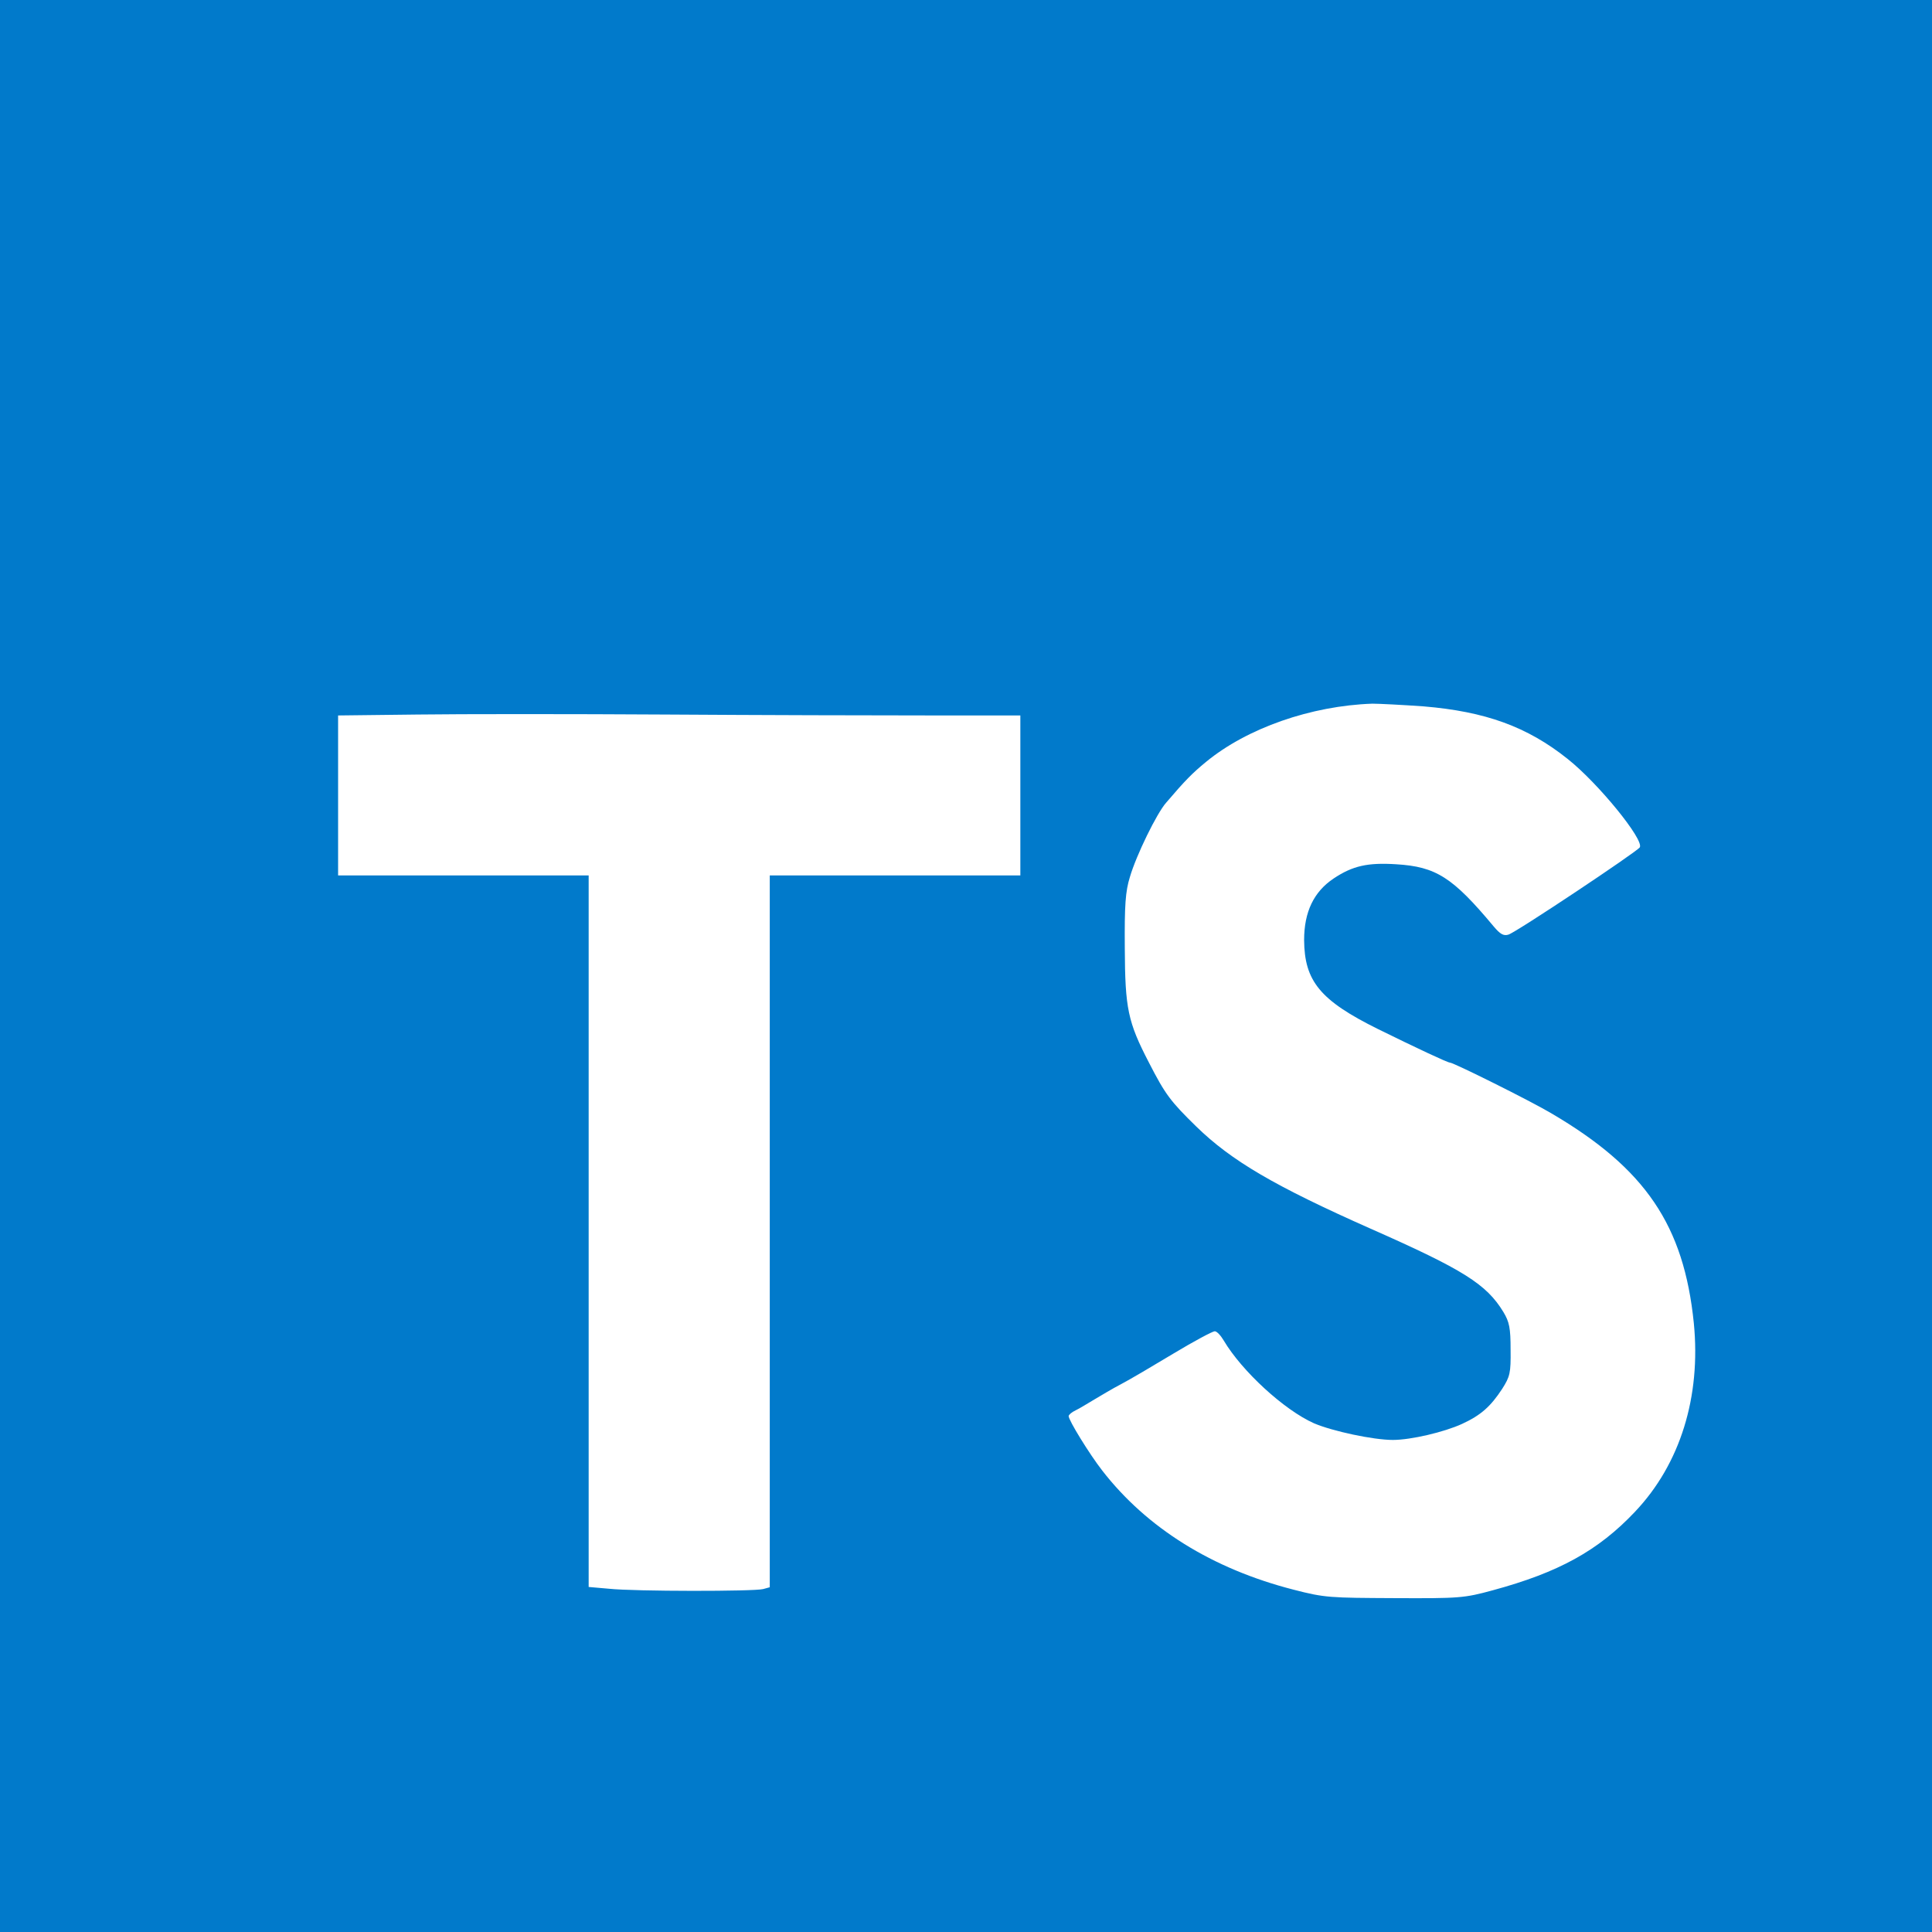
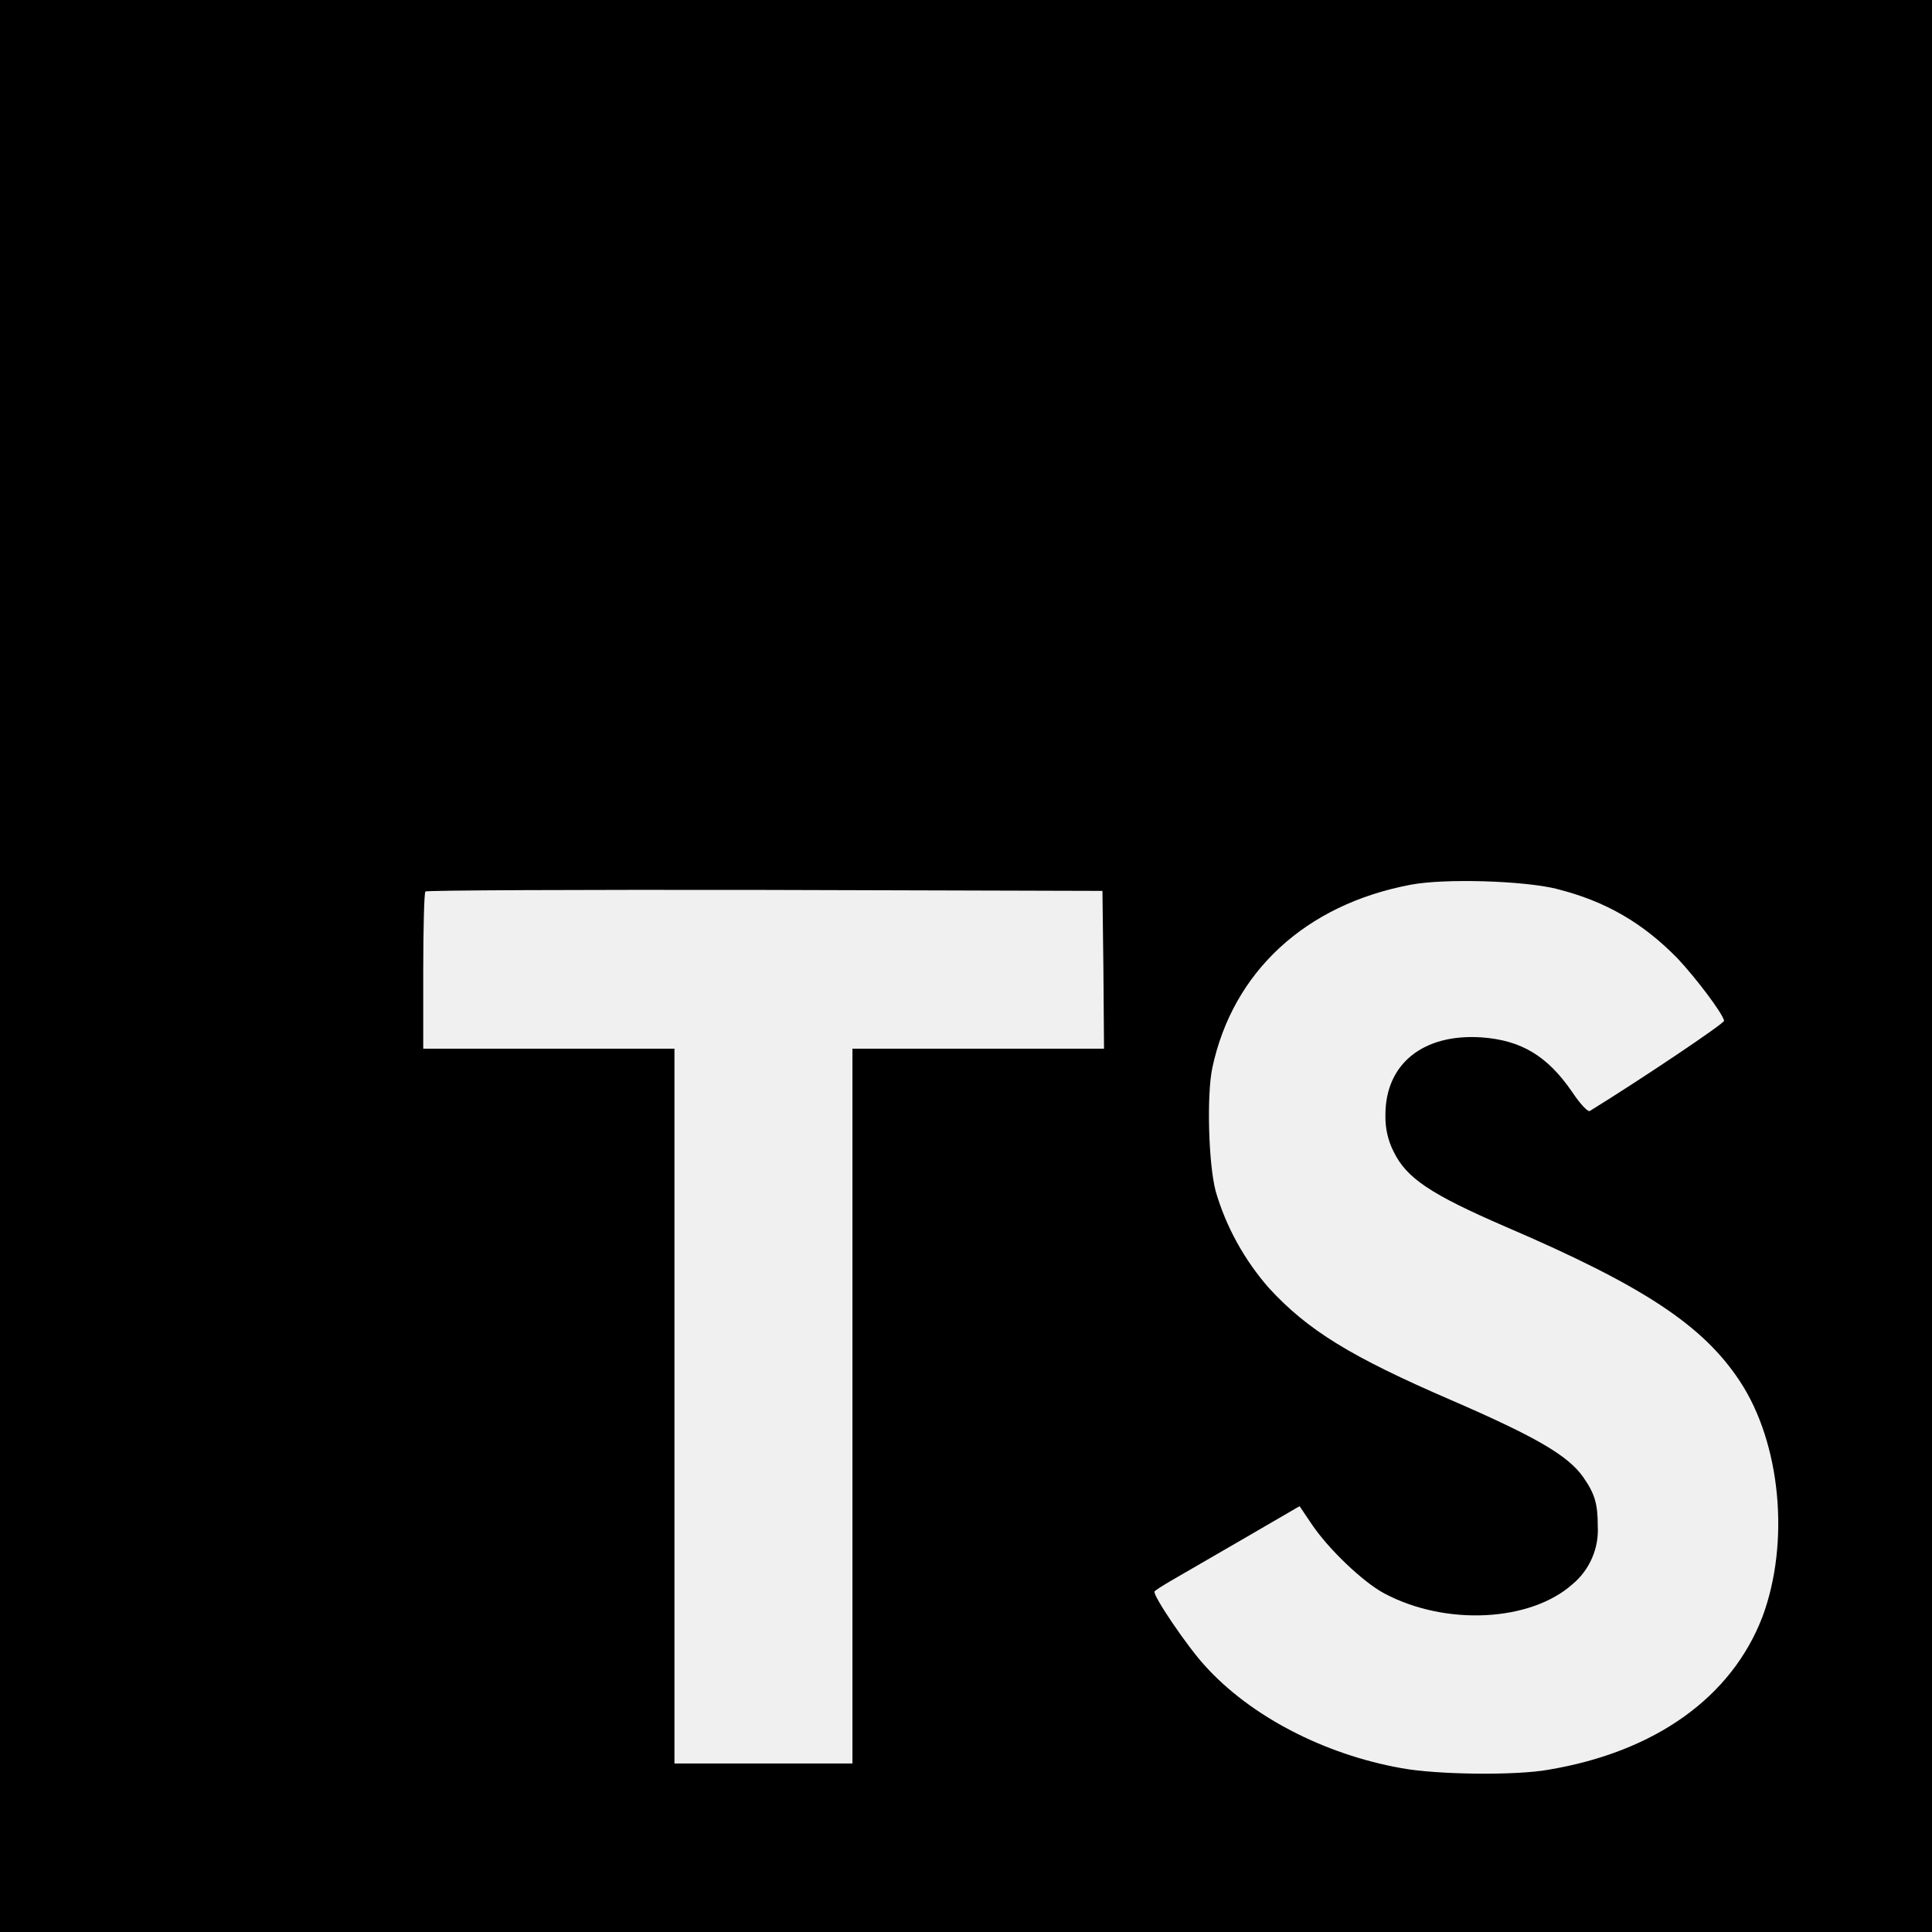
- <svg xmlns="http://www.w3.org/2000/svg" fill="none" viewBox="0 0 100 100">
-   <g clip-path="url(#a)">
-     <path fill="#017acb" d="M0 0h100v100H0z" />
-     <path fill="#fff" d="M48.016 37.031h4.797v8.282h-12.97v36.843l-.343.094c-.469.125-6.64.125-7.969-.016l-1.062-.093V45.312H17.5v-8.28l4.11-.048c2.25-.03 8.03-.03 12.843 0 4.813.032 10.906.047 13.563.047m36.61 41.219c-1.907 2.016-3.954 3.14-7.36 4.063-1.485.406-1.735.421-5.078.406-3.344-.016-3.61-.016-5.235-.438-4.203-1.078-7.594-3.187-9.906-6.172-.656-.843-1.734-2.593-1.734-2.812 0-.063.156-.203.359-.297s.625-.36.969-.562c.343-.204.968-.579 1.39-.797.422-.22 1.64-.938 2.703-1.579 1.063-.64 2.032-1.156 2.141-1.156.11 0 .313.219.469.485.937 1.578 3.125 3.593 4.672 4.28.953.407 3.062.86 4.078.86.937 0 2.656-.406 3.578-.828.984-.453 1.484-.906 2.078-1.812.406-.641.453-.813.438-2.032 0-1.125-.063-1.437-.375-1.953-.875-1.437-2.063-2.187-6.875-4.312-4.97-2.203-7.204-3.516-9.016-5.282-1.344-1.312-1.61-1.67-2.453-3.312-1.094-2.11-1.235-2.797-1.25-5.937-.016-2.204.031-2.922.265-3.672.329-1.125 1.391-3.297 1.875-3.844 1-1.172 1.36-1.531 2.063-2.11 2.125-1.75 5.438-2.906 8.61-3.015.359 0 1.546.062 2.656.14 3.187.266 5.359 1.047 7.453 2.72 1.578 1.25 3.968 4.187 3.734 4.577-.156.235-6.39 4.391-6.797 4.516-.25.078-.422-.016-.765-.422-2.125-2.547-2.985-3.094-5.047-3.219-1.469-.093-2.25.078-3.235.735-1.03.687-1.53 1.734-1.53 3.187.015 2.125.827 3.125 3.827 4.61 1.938.953 3.594 1.734 3.719 1.734.188 0 4.203 2 5.25 2.625 4.875 2.86 6.86 5.797 7.375 10.86.375 3.812-.703 7.296-3.047 9.765" />
+ <svg xmlns="http://www.w3.org/2000/svg" fill="#000000" width="800px" height="800px" viewBox="0 0 32 32">
+   <g id="SVGRepo_bgCarrier" stroke-width="0" />
+   <g id="SVGRepo_tracerCarrier" stroke-linecap="round" stroke-linejoin="round" />
+   <g id="SVGRepo_iconCarrier">
+     <path d="M0 16v16h32v-32h-32zM25.786 14.724c0.813 0.203 1.432 0.568 2.005 1.156 0.292 0.312 0.729 0.885 0.766 1.026 0.010 0.042-1.38 0.974-2.224 1.495-0.031 0.021-0.156-0.109-0.292-0.313-0.411-0.599-0.844-0.859-1.505-0.906-0.969-0.063-1.594 0.443-1.589 1.292-0.005 0.208 0.042 0.417 0.135 0.599 0.214 0.443 0.615 0.708 1.854 1.245 2.292 0.984 3.271 1.635 3.88 2.557 0.682 1.031 0.833 2.677 0.375 3.906-0.51 1.328-1.771 2.234-3.542 2.531-0.547 0.099-1.849 0.083-2.438-0.026-1.286-0.229-2.505-0.865-3.255-1.698-0.297-0.323-0.87-1.172-0.833-1.229 0.016-0.021 0.146-0.104 0.292-0.188s0.682-0.396 1.188-0.688l0.922-0.536 0.193 0.286c0.271 0.411 0.859 0.974 1.214 1.161 1.021 0.542 2.422 0.464 3.115-0.156 0.281-0.234 0.438-0.594 0.417-0.958 0-0.37-0.047-0.536-0.24-0.813-0.25-0.354-0.755-0.656-2.198-1.281-1.651-0.714-2.365-1.151-3.010-1.854-0.406-0.464-0.708-1.010-0.88-1.599-0.12-0.453-0.151-1.589-0.057-2.042 0.339-1.599 1.547-2.708 3.281-3.036 0.563-0.109 1.875-0.068 2.427 0.068zM18.276 16.063l0.010 1.307h-4.167v11.839h-2.948v-11.839h-4.161v-1.281c0-0.714 0.016-1.307 0.036-1.323 0.016-0.021 2.547-0.031 5.62-0.026l5.594 0.016z" />
  </g>
-   <defs>
-     <clipPath id="a">
-       <path fill="#fff" d="M0 0h100v100H0z" />
-     </clipPath>
-   </defs>
</svg>
